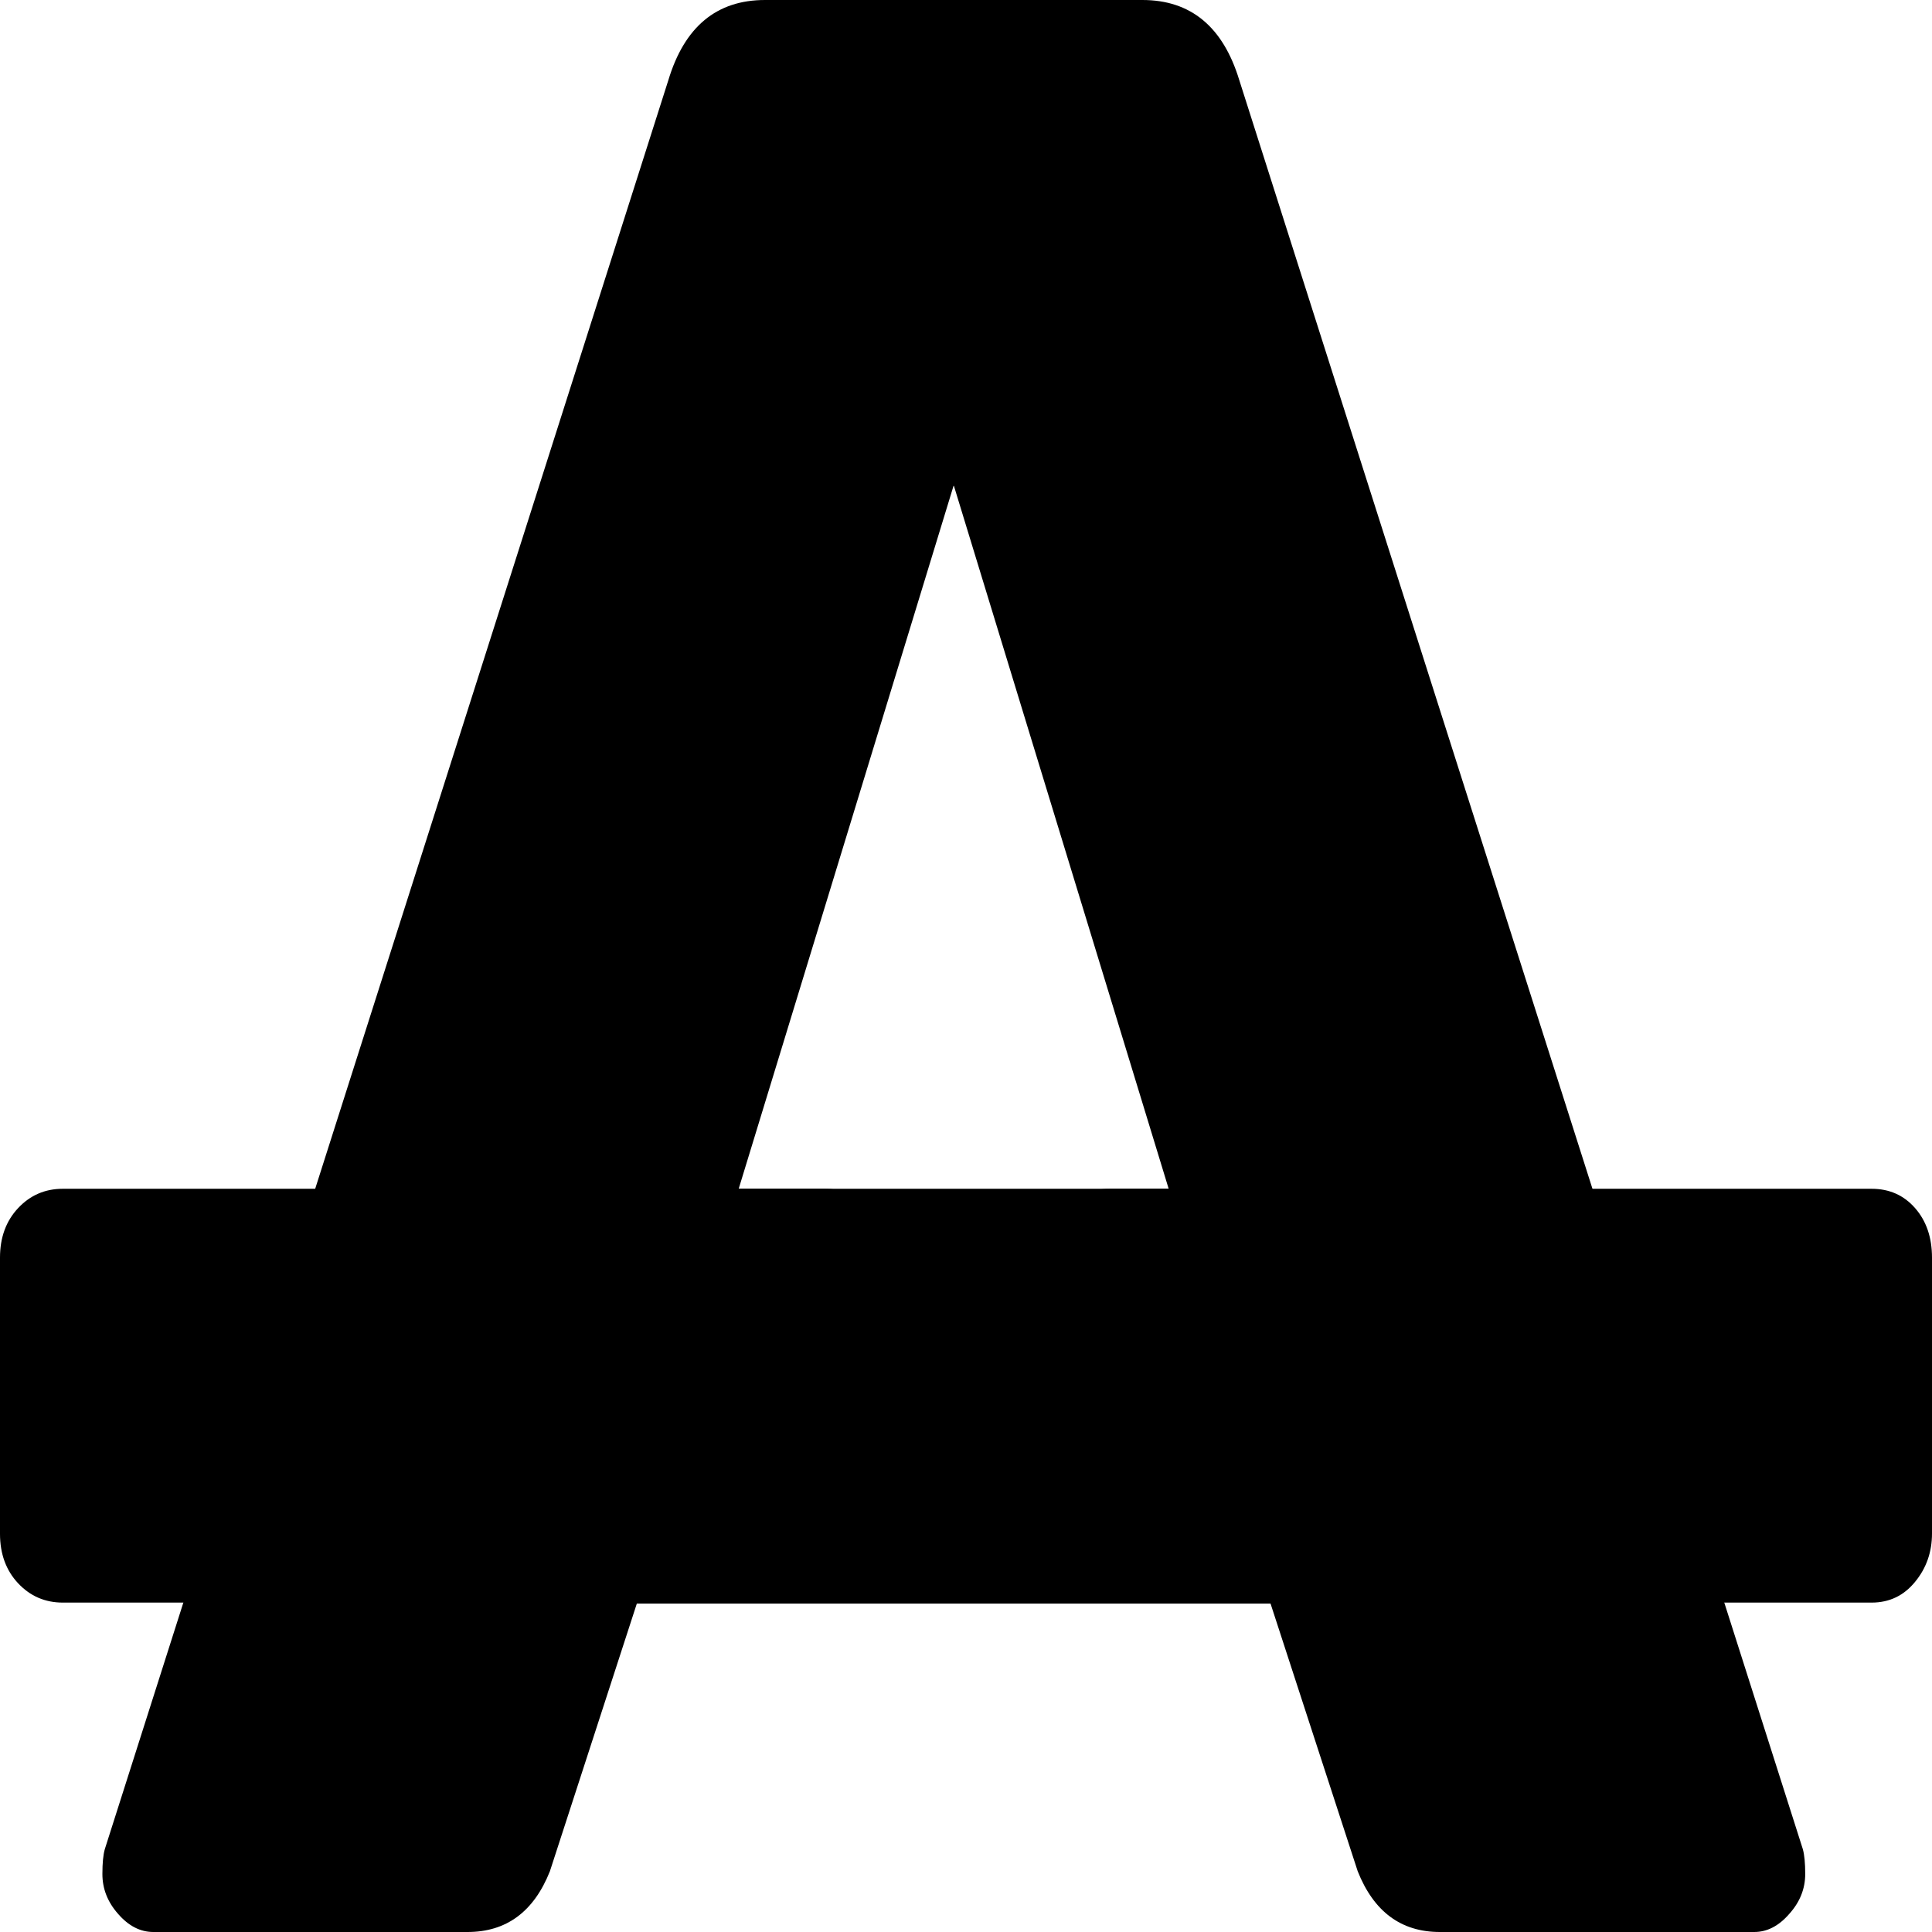
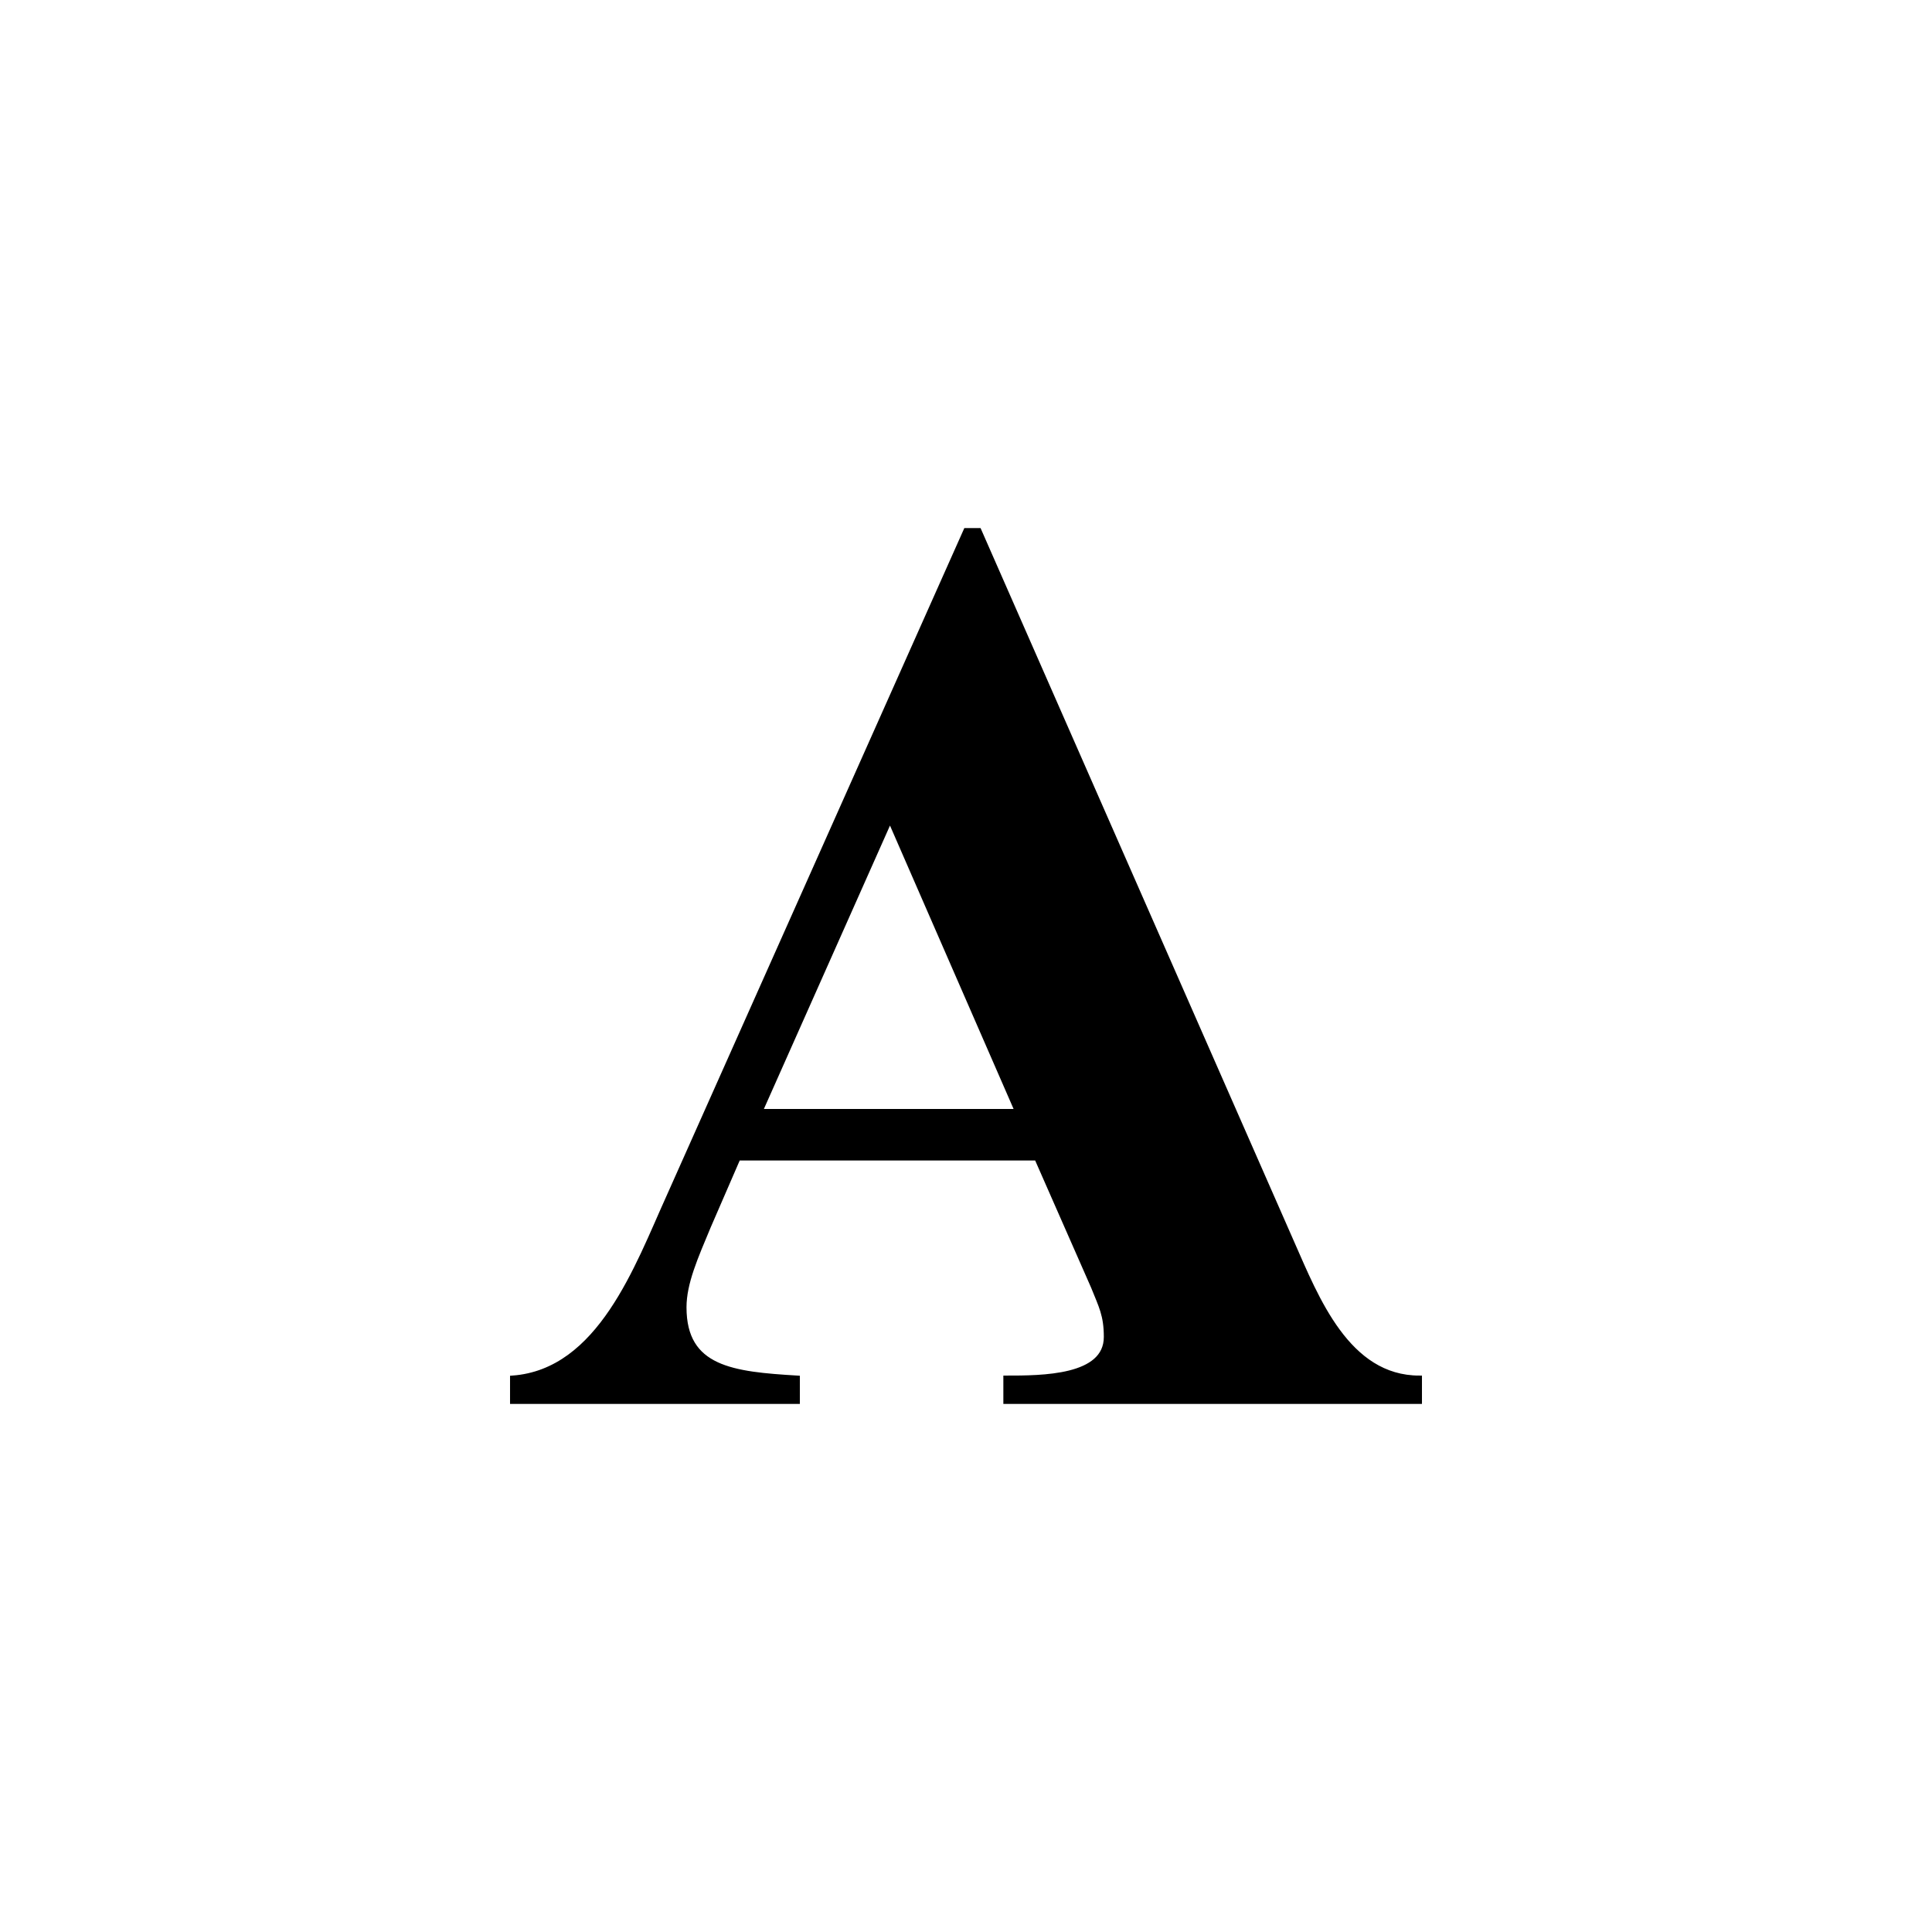
- <svg xmlns="http://www.w3.org/2000/svg" viewBox="0 0 16 16" width="16" height="16">
-   <path d="M1.27 16q-.162 0-.292-.15-.13-.147-.13-.33 0-.137.02-.206L5.535.664q.2-.664.8-.664h3.126q.6 0 .802.663l4.667 14.65q.02.07.02.207 0 .183-.132.33-.13.15-.29.15h-2.604q-.48 0-.68-.503l-.722-2.217H5.274l-.72 2.217q-.2.503-.682.503H1.27zM7.897 4.023L6.116 9.85H9.68L7.9 4.024z" fill-rule="evenodd" />
-   <path d="M9.19 13.272q-.22 0-.37-.16t-.15-.41v-2.287q0-.25.15-.41.15-.16.37-.16h6.31q.22 0 .36.16.14.16.14.41V12.7q0 .23-.14.4-.14.172-.36.172H9.19zM.52 13.272q-.22 0-.37-.16t-.15-.41v-2.287q0-.25.15-.41.15-.16.37-.16h6.31q.22 0 .36.16.14.16.14.41V12.7q0 .23-.14.4-.14.172-.36.172H.52z" />
-   <path d="M4.96 13.272q-.22 0-.37-.16t-.15-.41v-2.287q0-.25.15-.41.15-.16.37-.16h6.31q.22 0 .36.16.14.16.14.41V12.7q0 .23-.14.4-.14.172-.36.172H4.96z" />
+ <svg xmlns="http://www.w3.org/2000/svg" width="256" height="256" style="isolation:isolate">
+   <defs>
+     <clipPath id="a">
+       <path d="M0 0h256v256H0z" />
+     </clipPath>
+   </defs>
+   <g clip-path="url(#a)">
+     <path fill-rule="evenodd" stroke="#000" stroke-linecap="square" stroke-miterlimit="3" stroke-width=".683" d="M137.387 153.429l7.509 17.067c1.024 2.56 1.707 3.755 1.707 6.656 0 5.461-8.534 5.461-13.312 5.461v3.072h54.784v-3.072c-9.558 0-13.654-10.581-16.896-17.92l-41.472-94.378H128L88.576 158.72c-4.096 9.045-9.045 23.04-20.651 23.893v3.072h37.718v-3.072c-8.534-.512-15.019-1.194-15.019-9.386 0-3.243 1.536-6.656 3.243-10.752l3.925-9.046h39.595zm-2.56-6.144h-34.134l17.238-38.741 16.896 38.741z" vector-effect="non-scaling-stroke" />
+   </g>
</svg>
